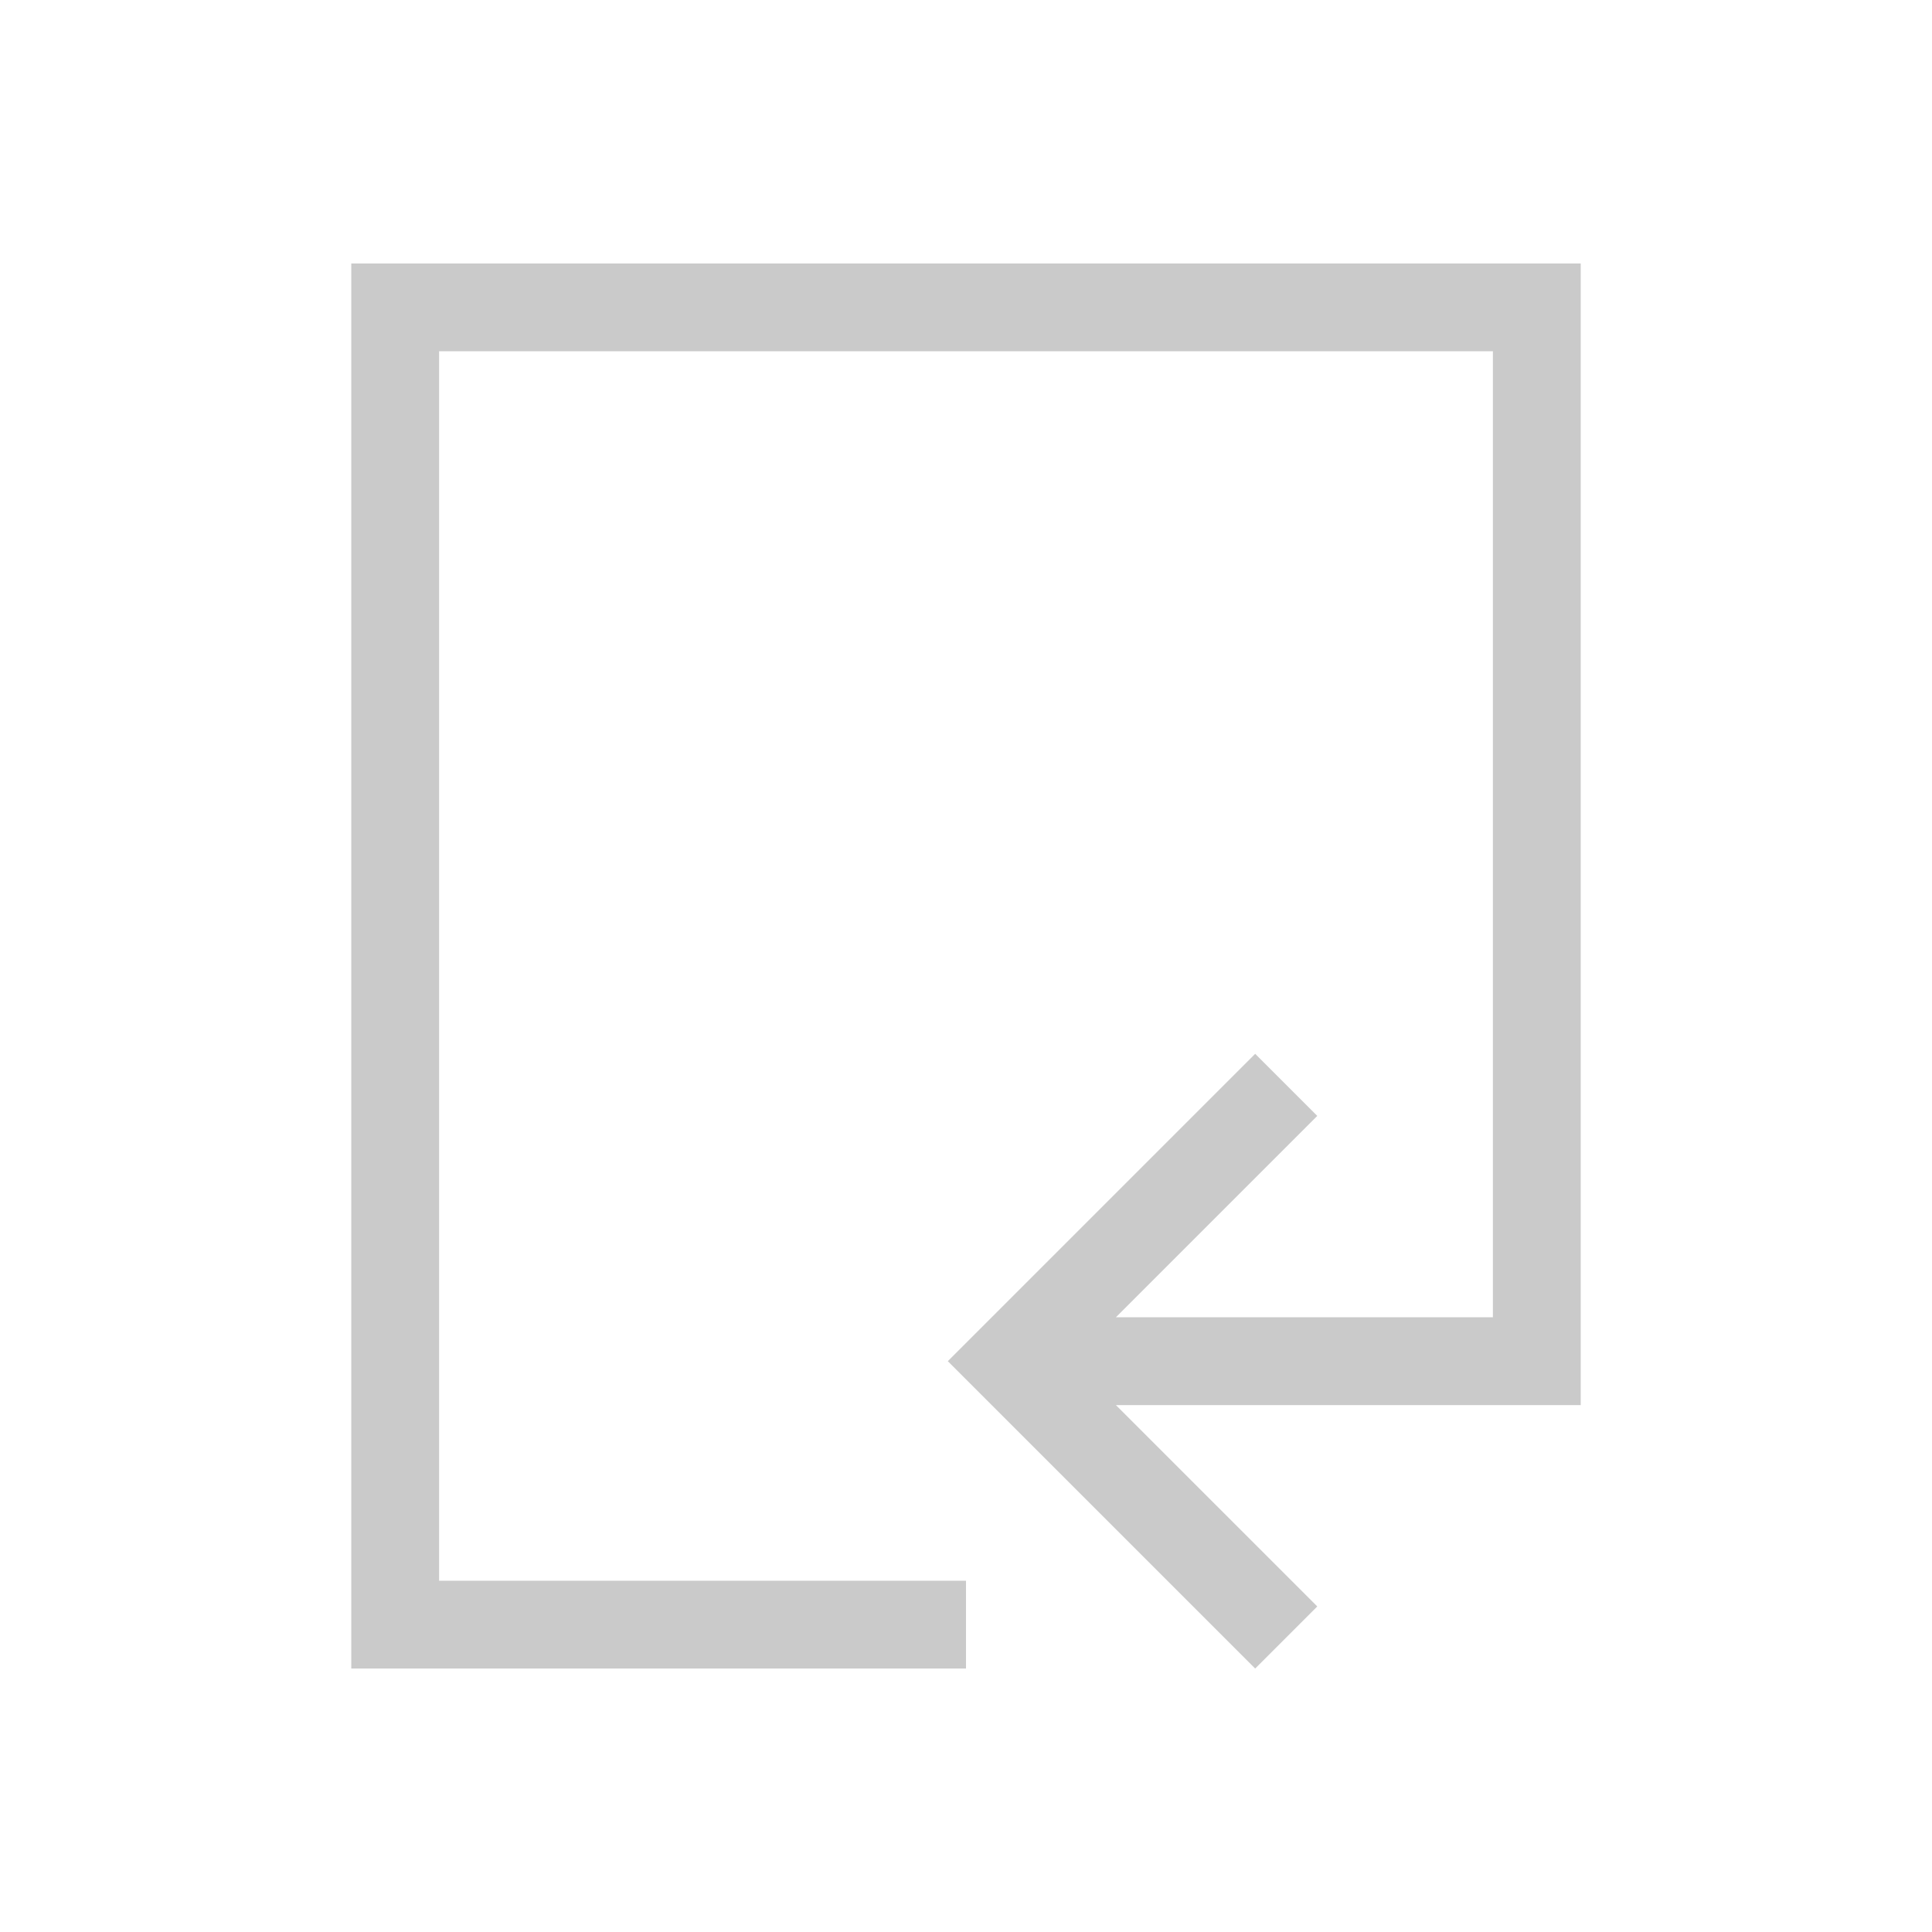
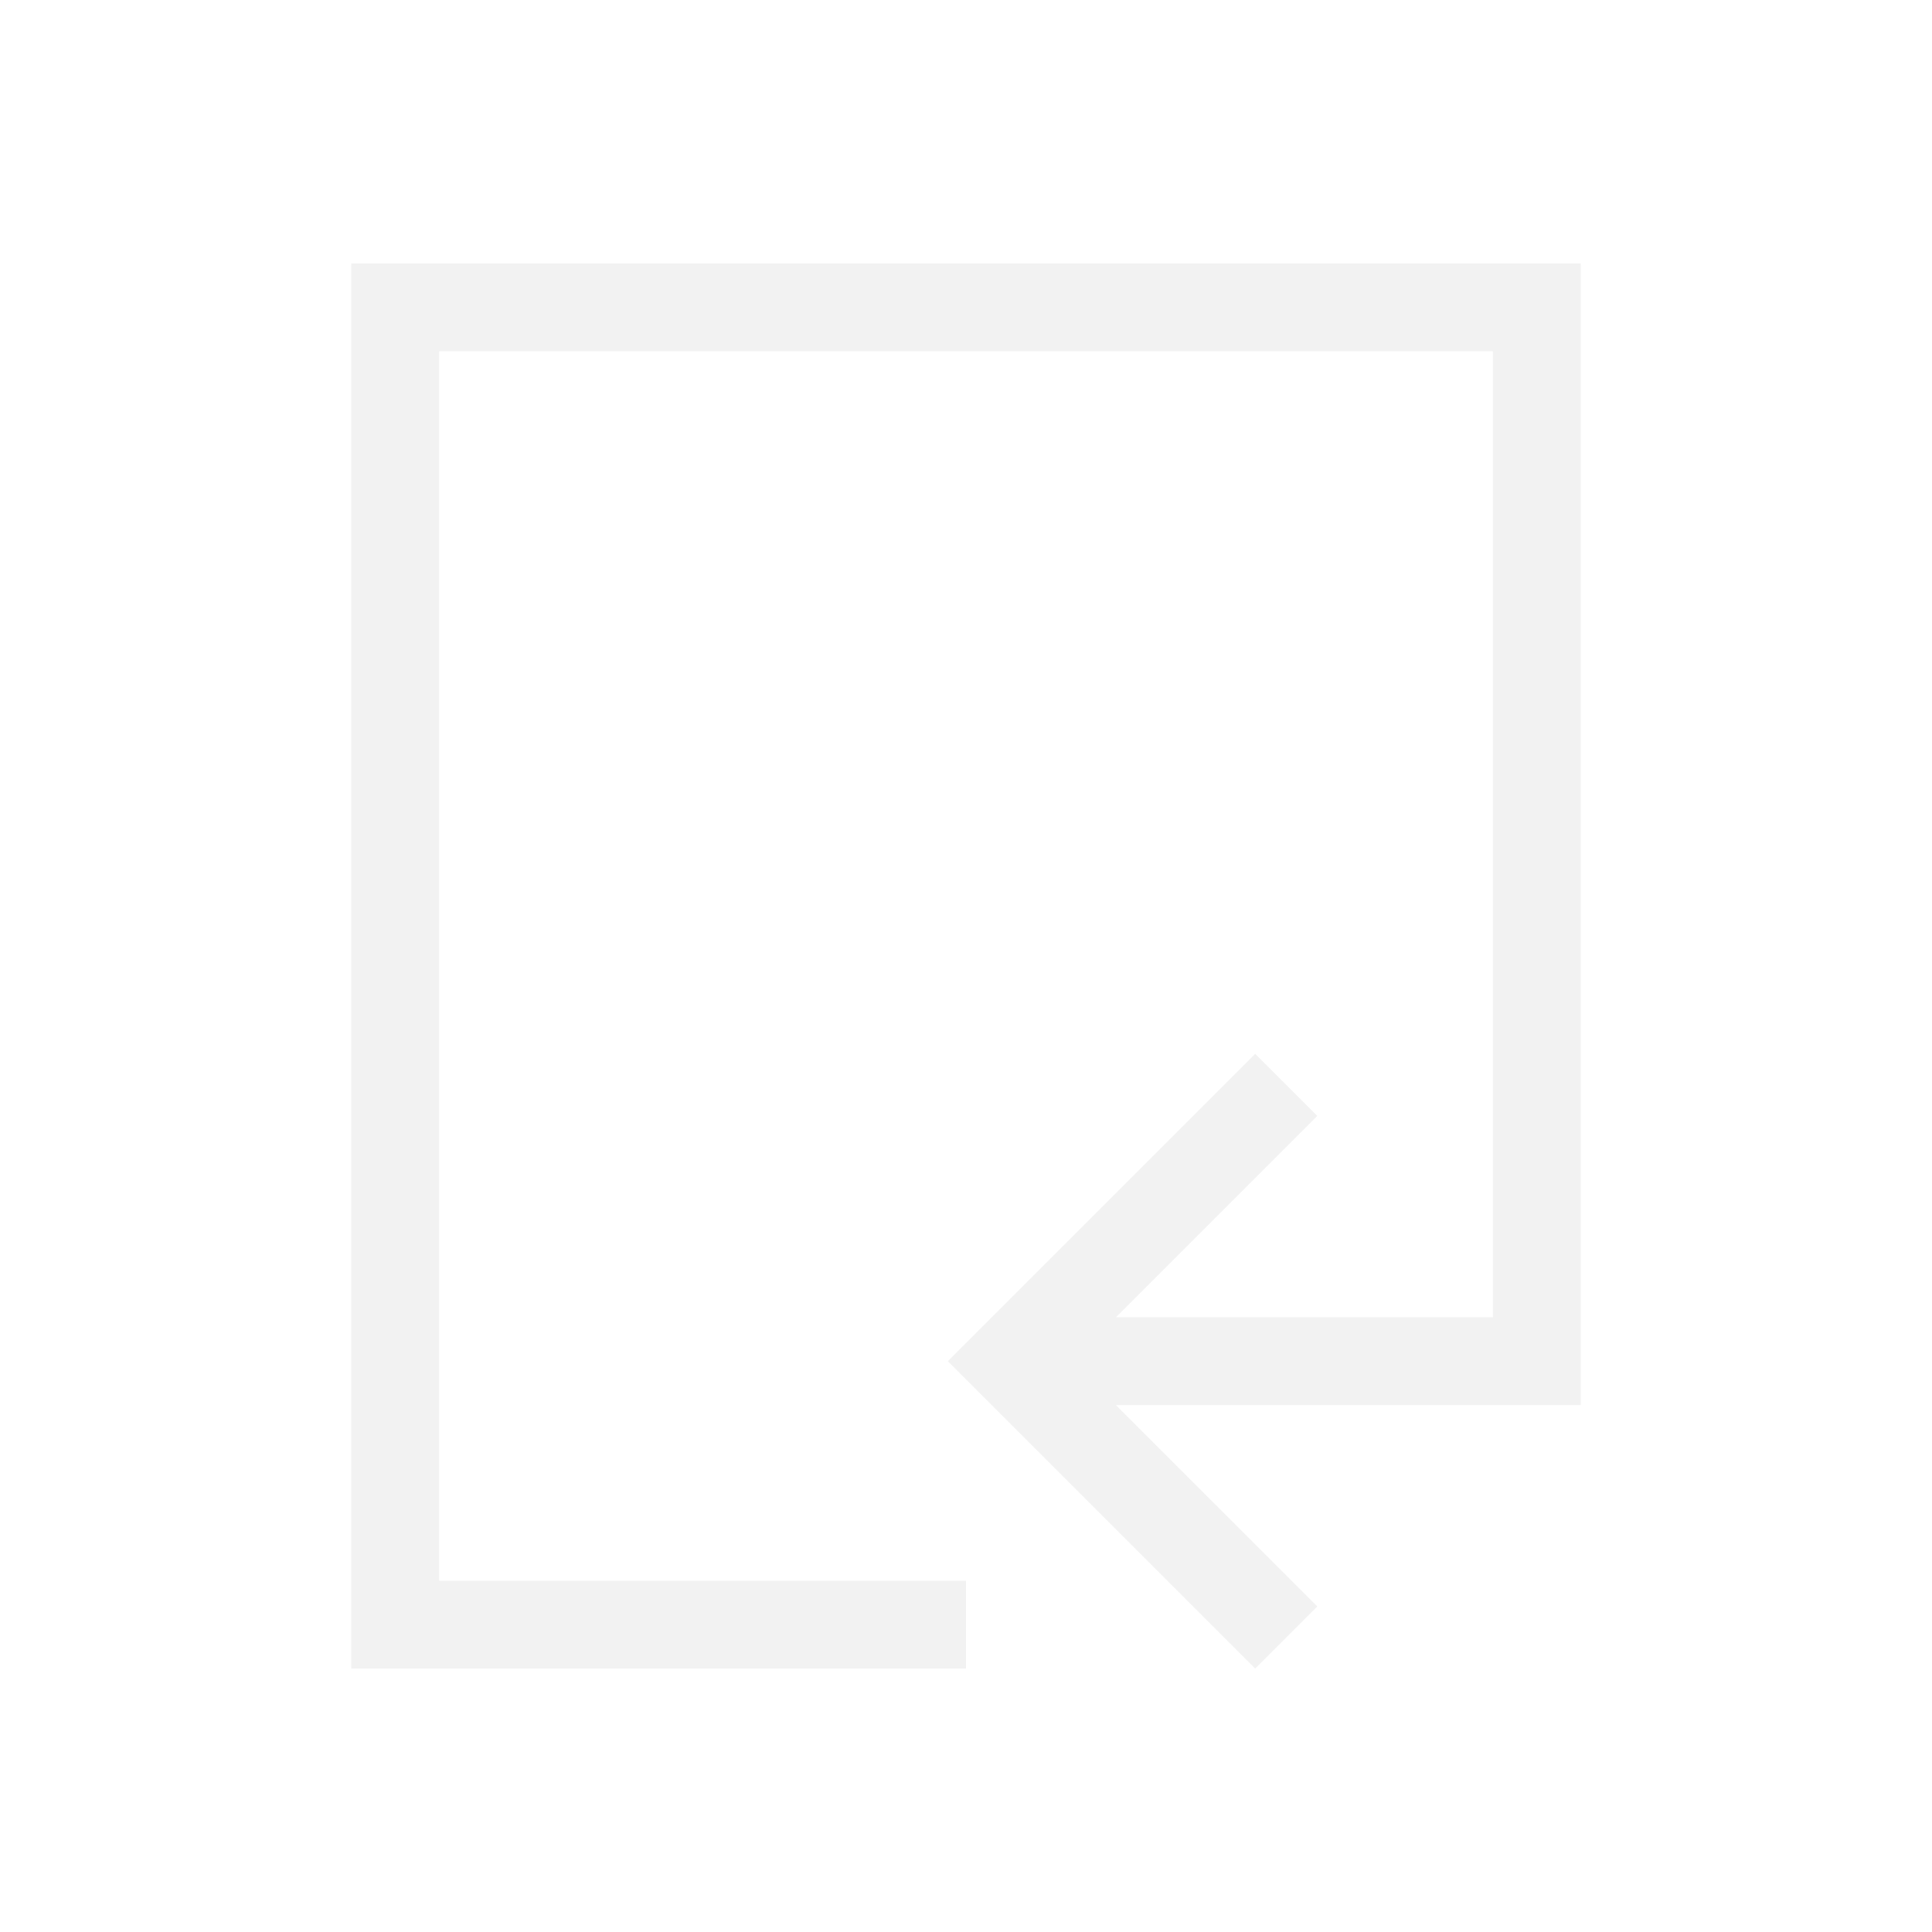
<svg xmlns="http://www.w3.org/2000/svg" width="22" height="22" id="svg2" version="1.1" viewBox="0 0 22 22">
  <defs id="defs4" />
  <g id="layer1" transform="translate(0,-1030.362)">
    <g id="layer1-5" transform="matrix(-1,0,0,1,22,0)">
-       <path id="rect4292" d="m 18,1033.362 0,15 0,1 -1,0 -6,0 0,-1 6,0 0,-14 -12,0 0,11 4.293,0 L 7,1043.069 l 0.707,-0.707 2.793,2.793 0.707,0.707 -0.707,0.707 -2.793,2.793 L 7,1048.655 l 2.293,-2.293 -5.293,0 0,-1 0,-12 13,0 1,0 z" style="fill:#cacaca;fill-opacity:1;stroke:none" />
+       <path id="rect4292" d="m 18,1033.362 0,15 0,1 -1,0 -6,0 0,-1 6,0 0,-14 -12,0 0,11 4.293,0 L 7,1043.069 l 0.707,-0.707 2.793,2.793 0.707,0.707 -0.707,0.707 -2.793,2.793 L 7,1048.655 l 2.293,-2.293 -5.293,0 0,-1 0,-12 13,0 1,0 z" style="fill:#f2f2f2;fill-opacity:1;stroke:none" />
    </g>
  </g>
</svg>
